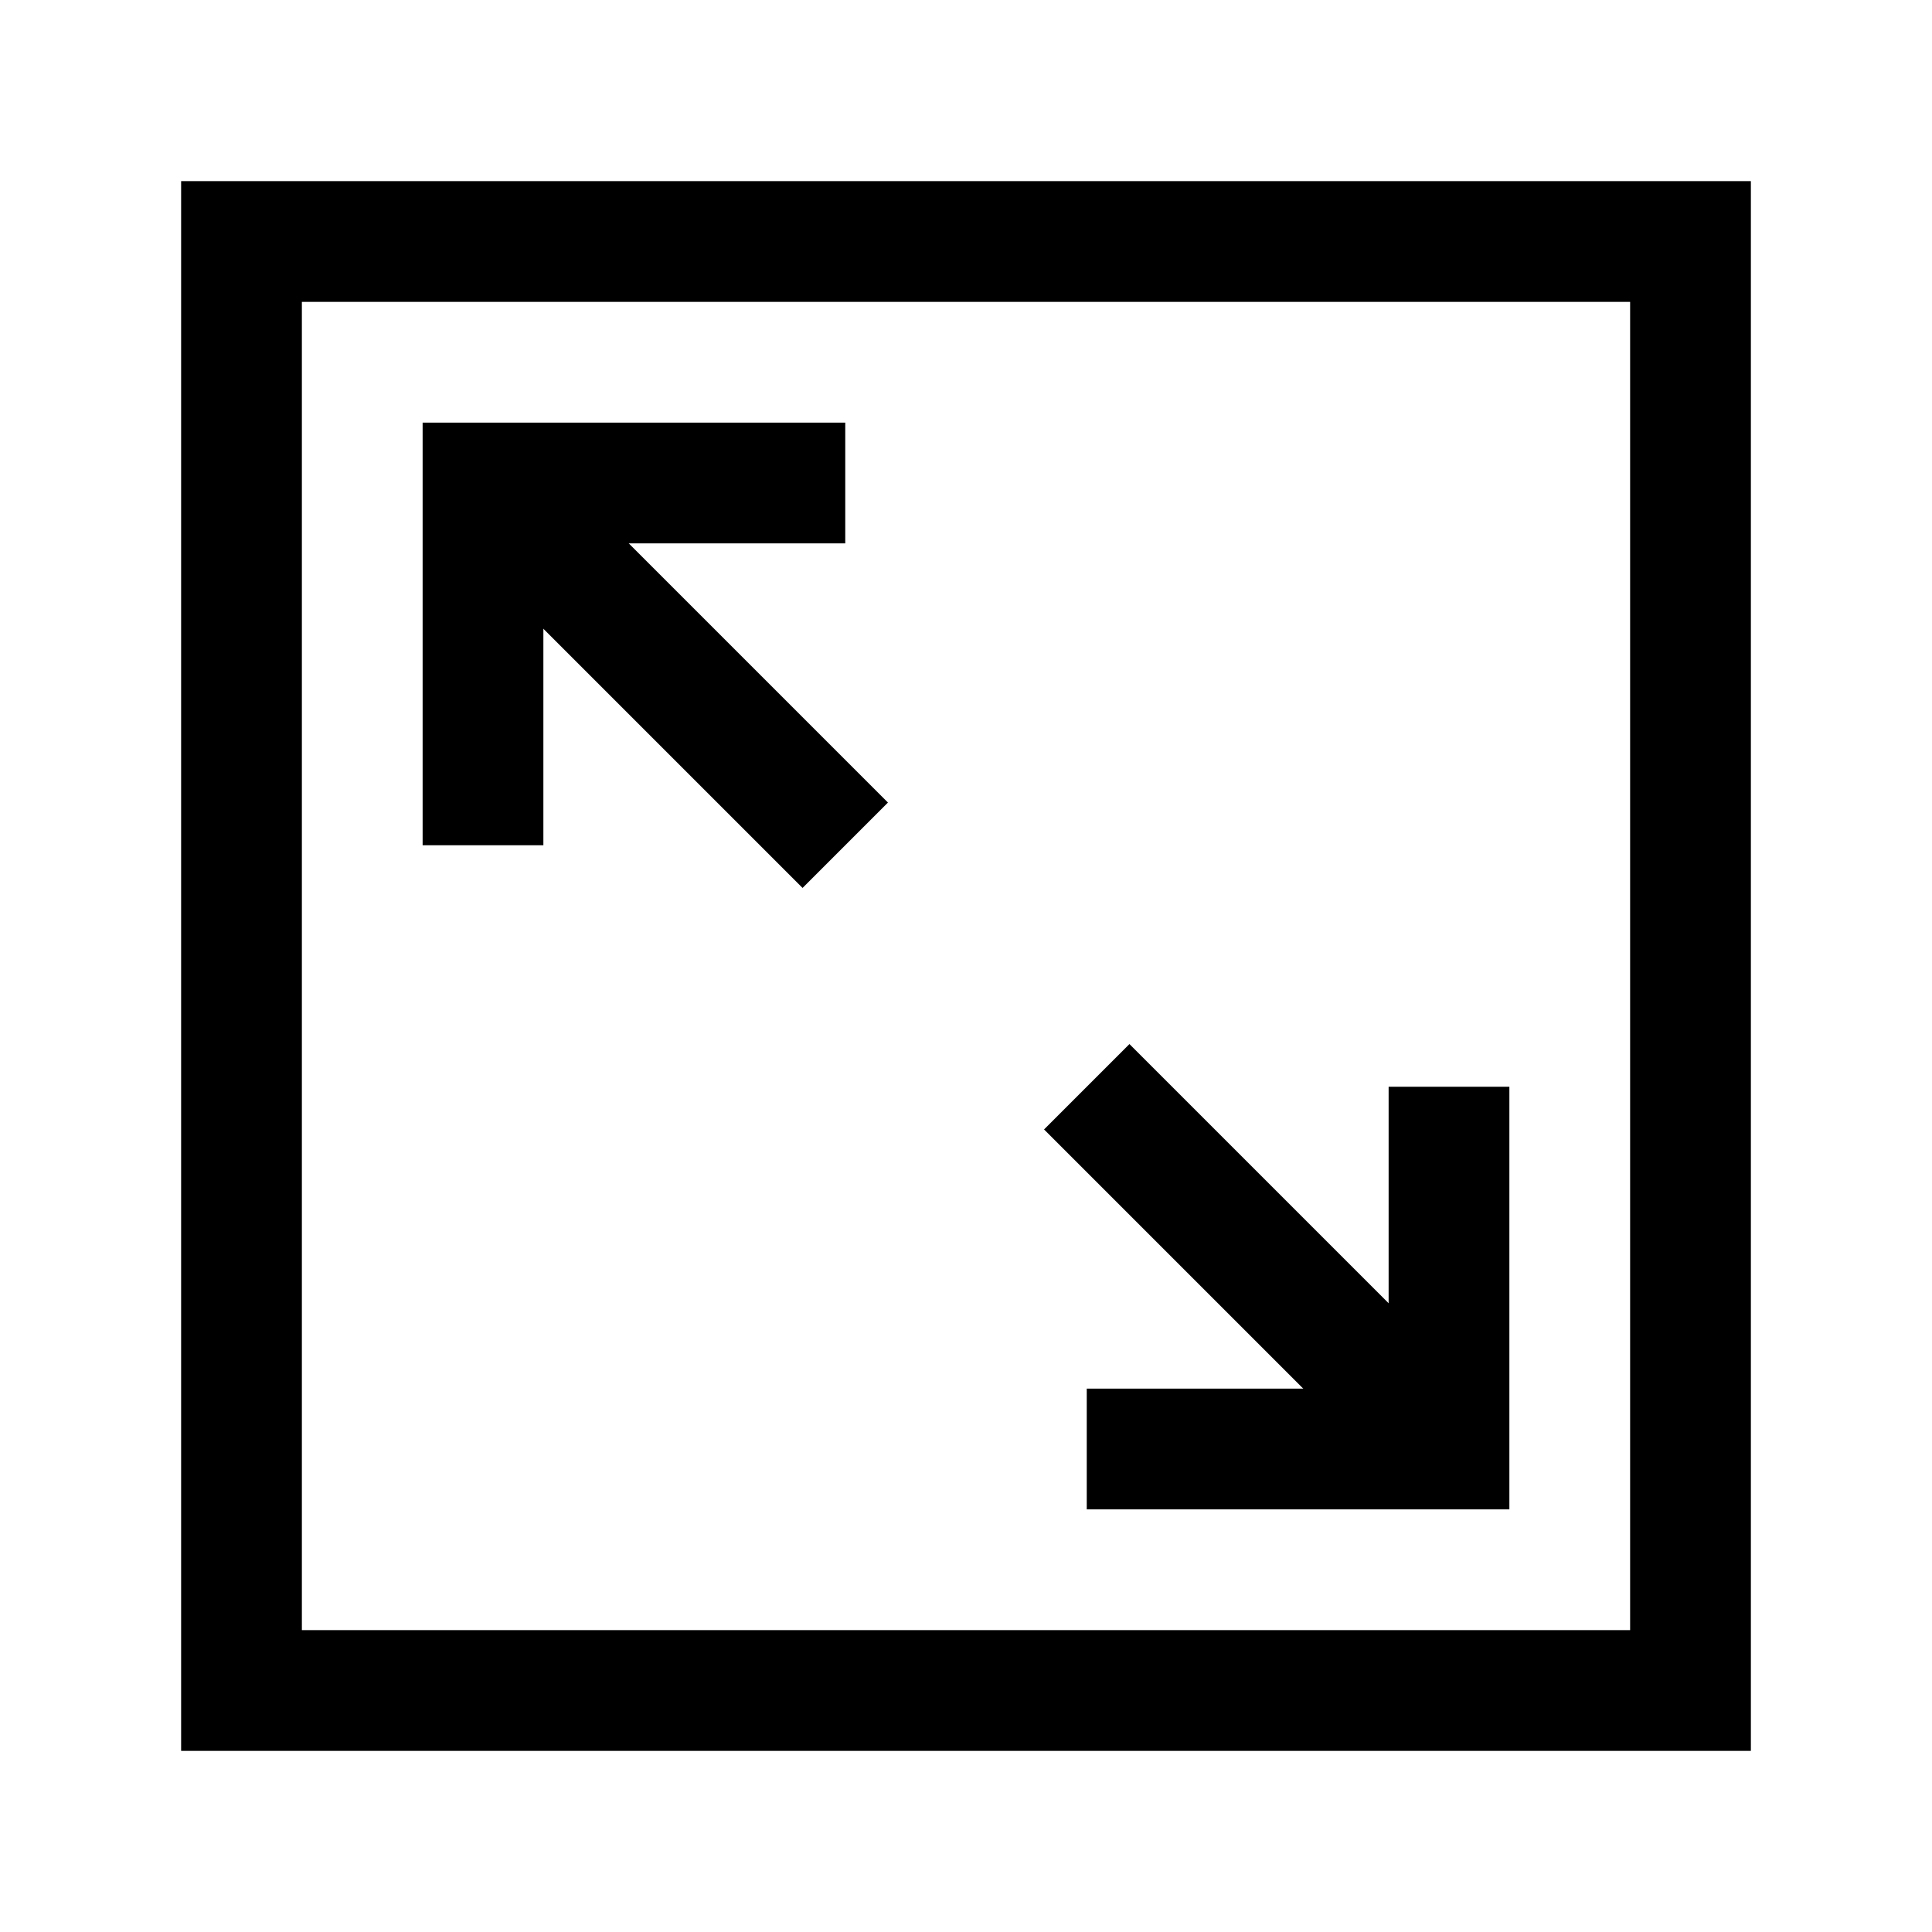
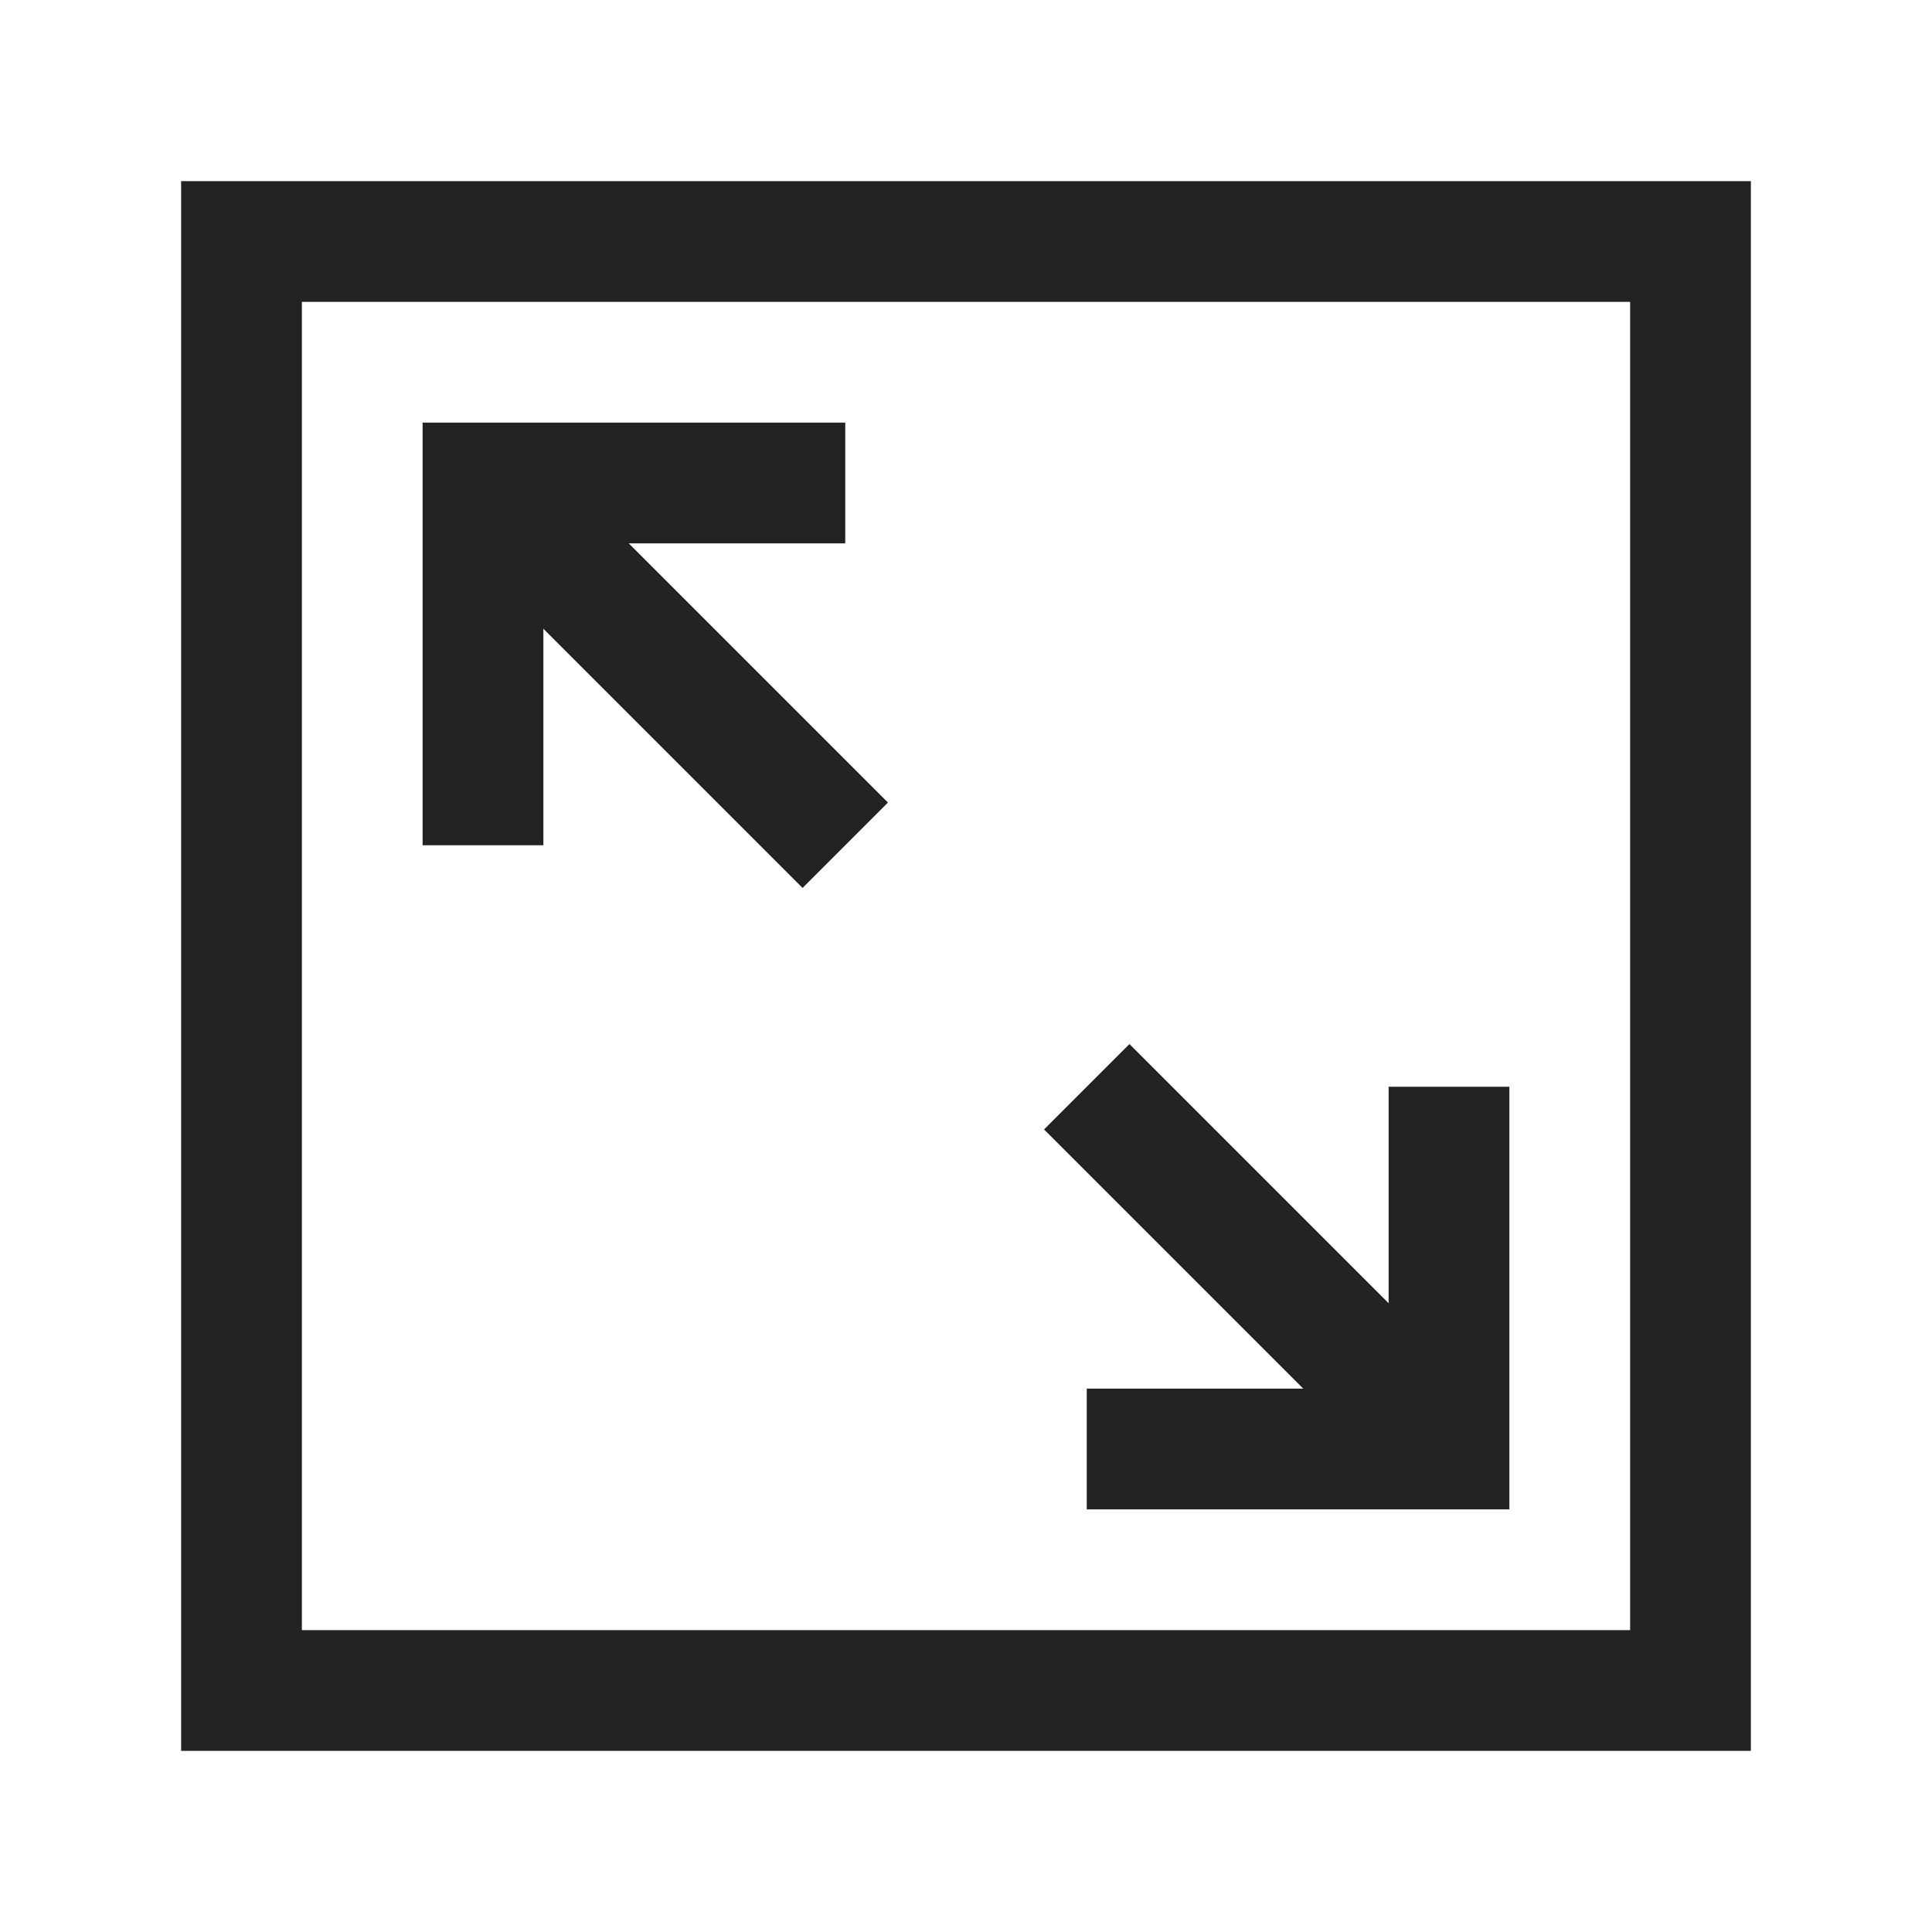
- <svg xmlns="http://www.w3.org/2000/svg" id="Ebene_1" data-name="Ebene 1" viewBox="0 0 64 64">
-   <polyline points="36 48 48 48 48 36" style="fill:none;stroke:#000;stroke-miterlimit:10;stroke-width:4px" />
-   <polyline points="28 16 16 16 16 28" style="fill:none;stroke:#000;stroke-miterlimit:10;stroke-width:4px" />
-   <rect x="8" y="8" width="48" height="48" style="fill:none;stroke:#000;stroke-miterlimit:10;stroke-width:4px" />
-   <line x1="16" y1="16" x2="28" y2="28" style="fill:none;stroke:#000;stroke-miterlimit:10;stroke-width:4px" />
-   <line x1="48" y1="48" x2="36" y2="36" style="fill:none;stroke:#000;stroke-miterlimit:10;stroke-width:4px" />
+ <svg xmlns="http://www.w3.org/2000/svg" viewBox="0 0 64 64" fill="none" stroke-width="4px" stroke="#222">
+   <path d="M36 48h12V36M28 16H16v12" />
+   <path d="M8 8h48v48H8zM16 16l12 12M48 48L36 36" />
</svg>
